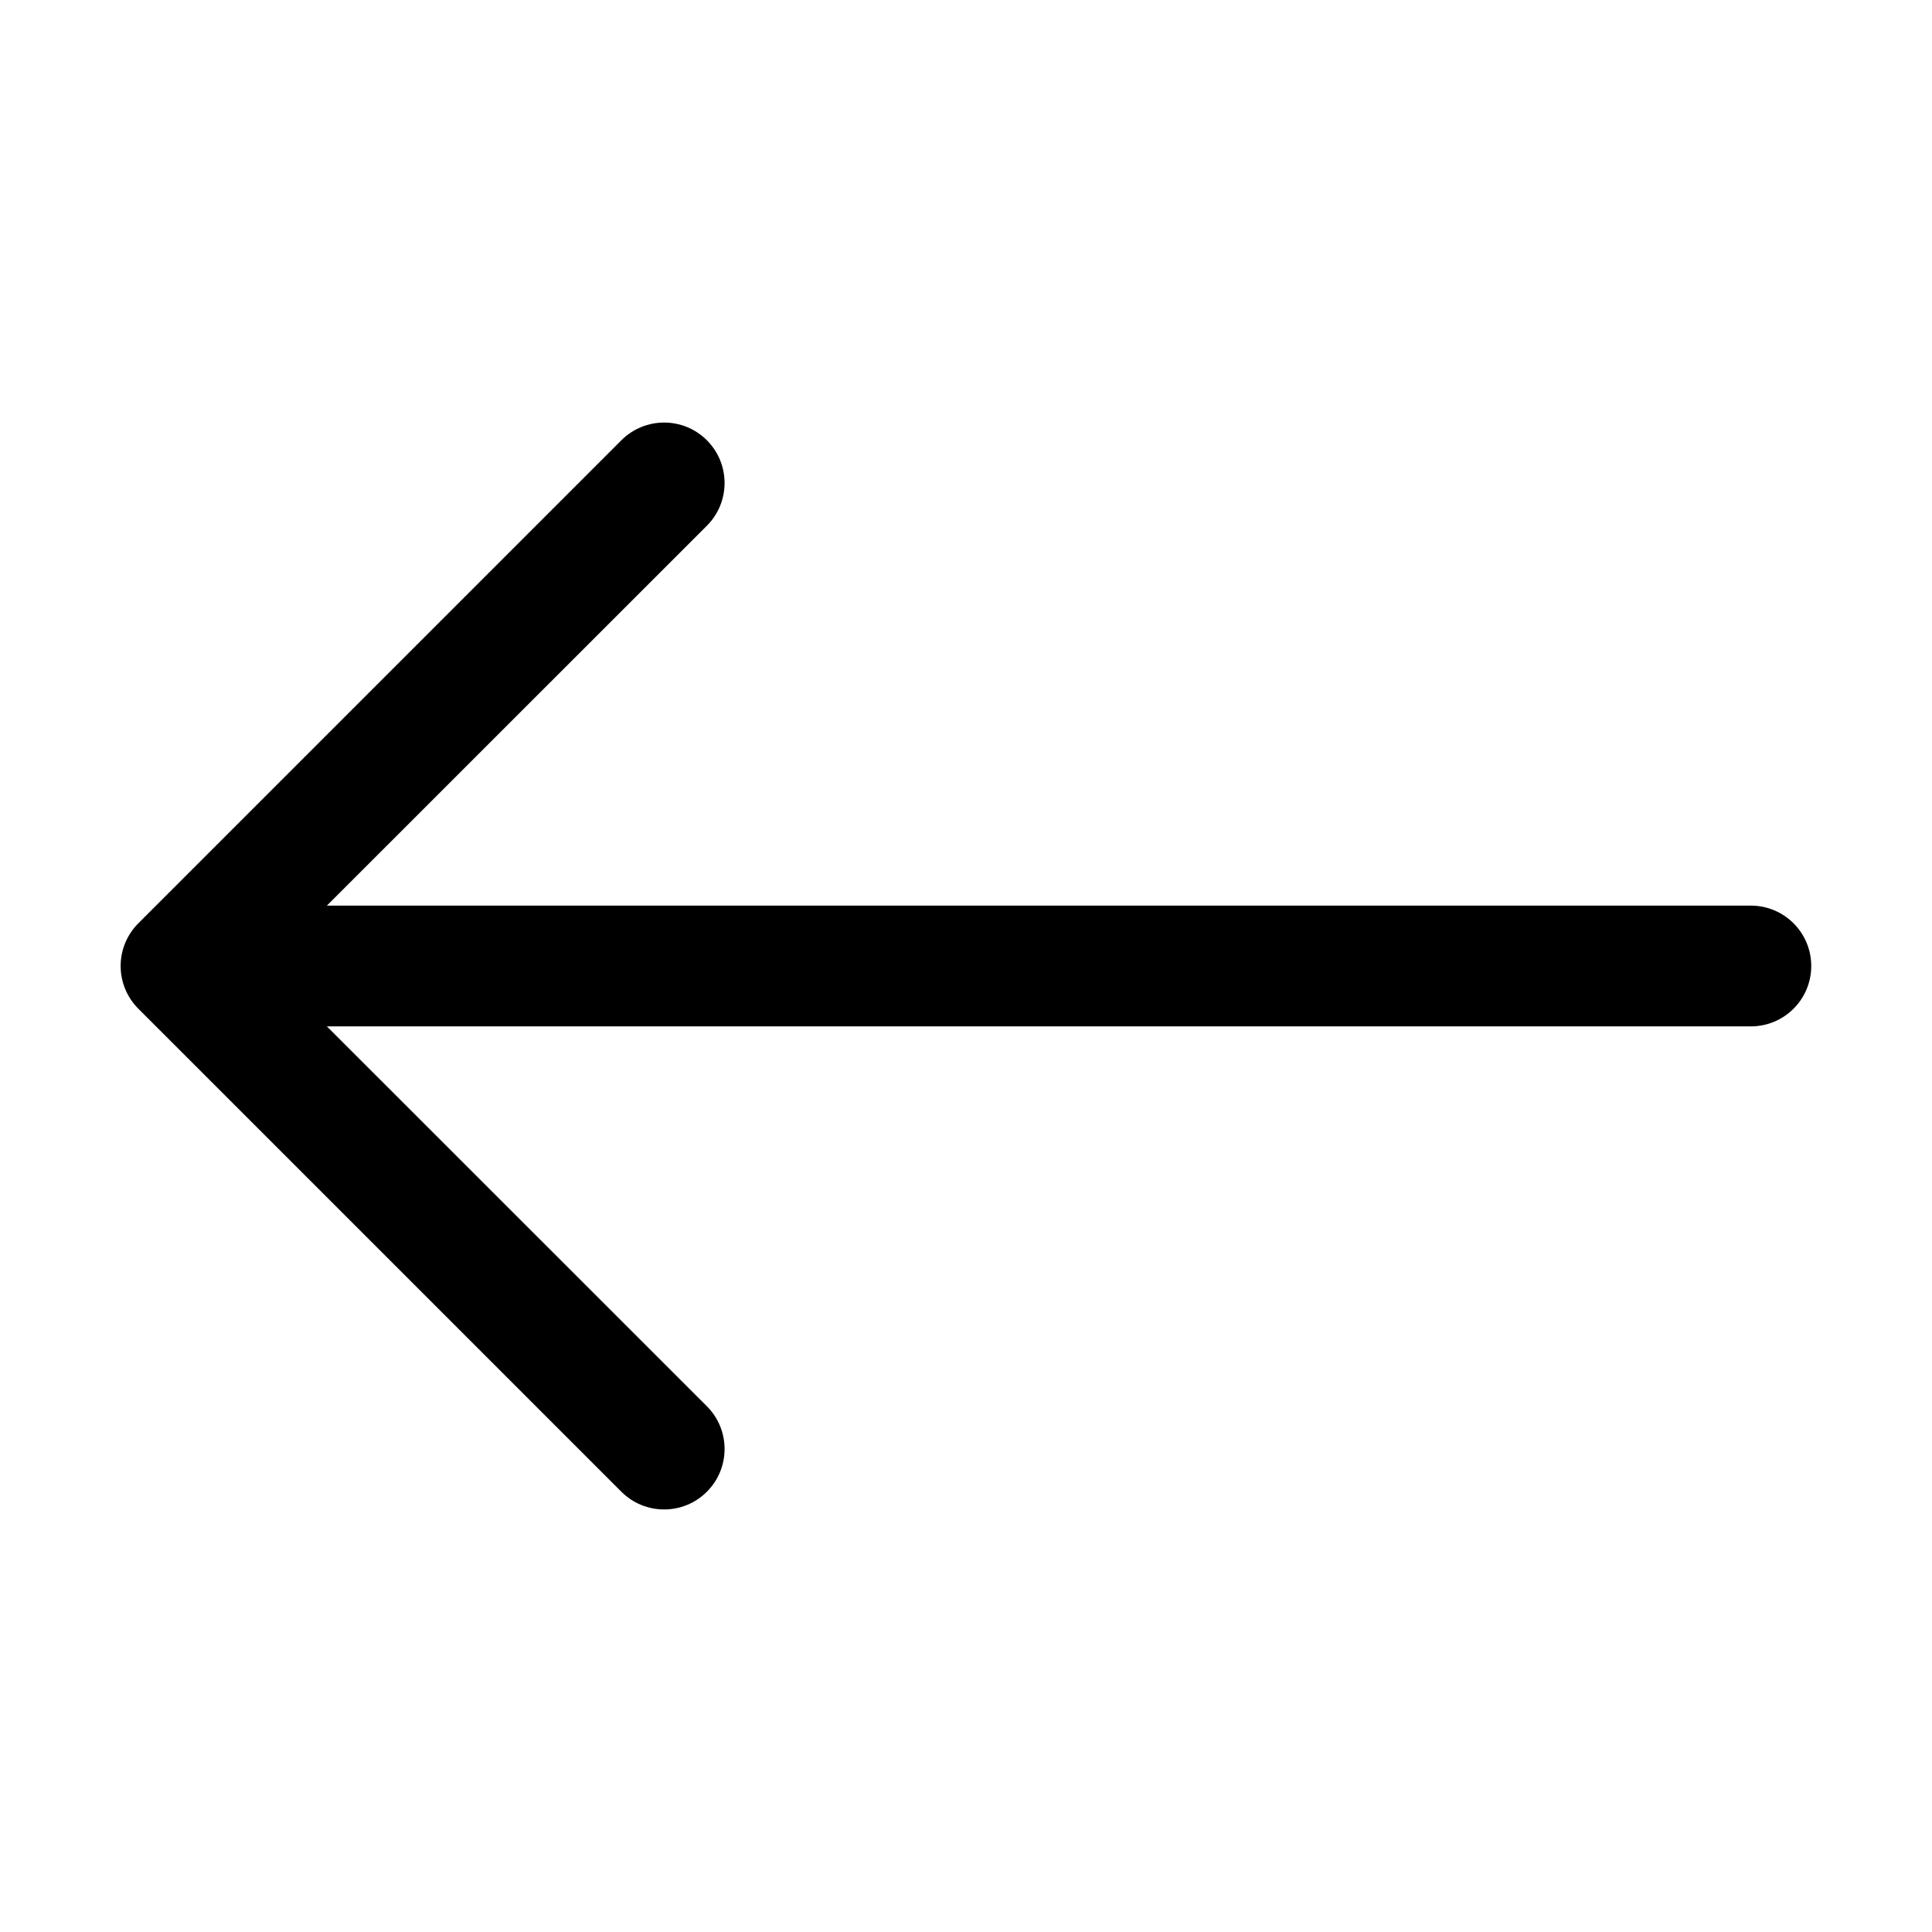
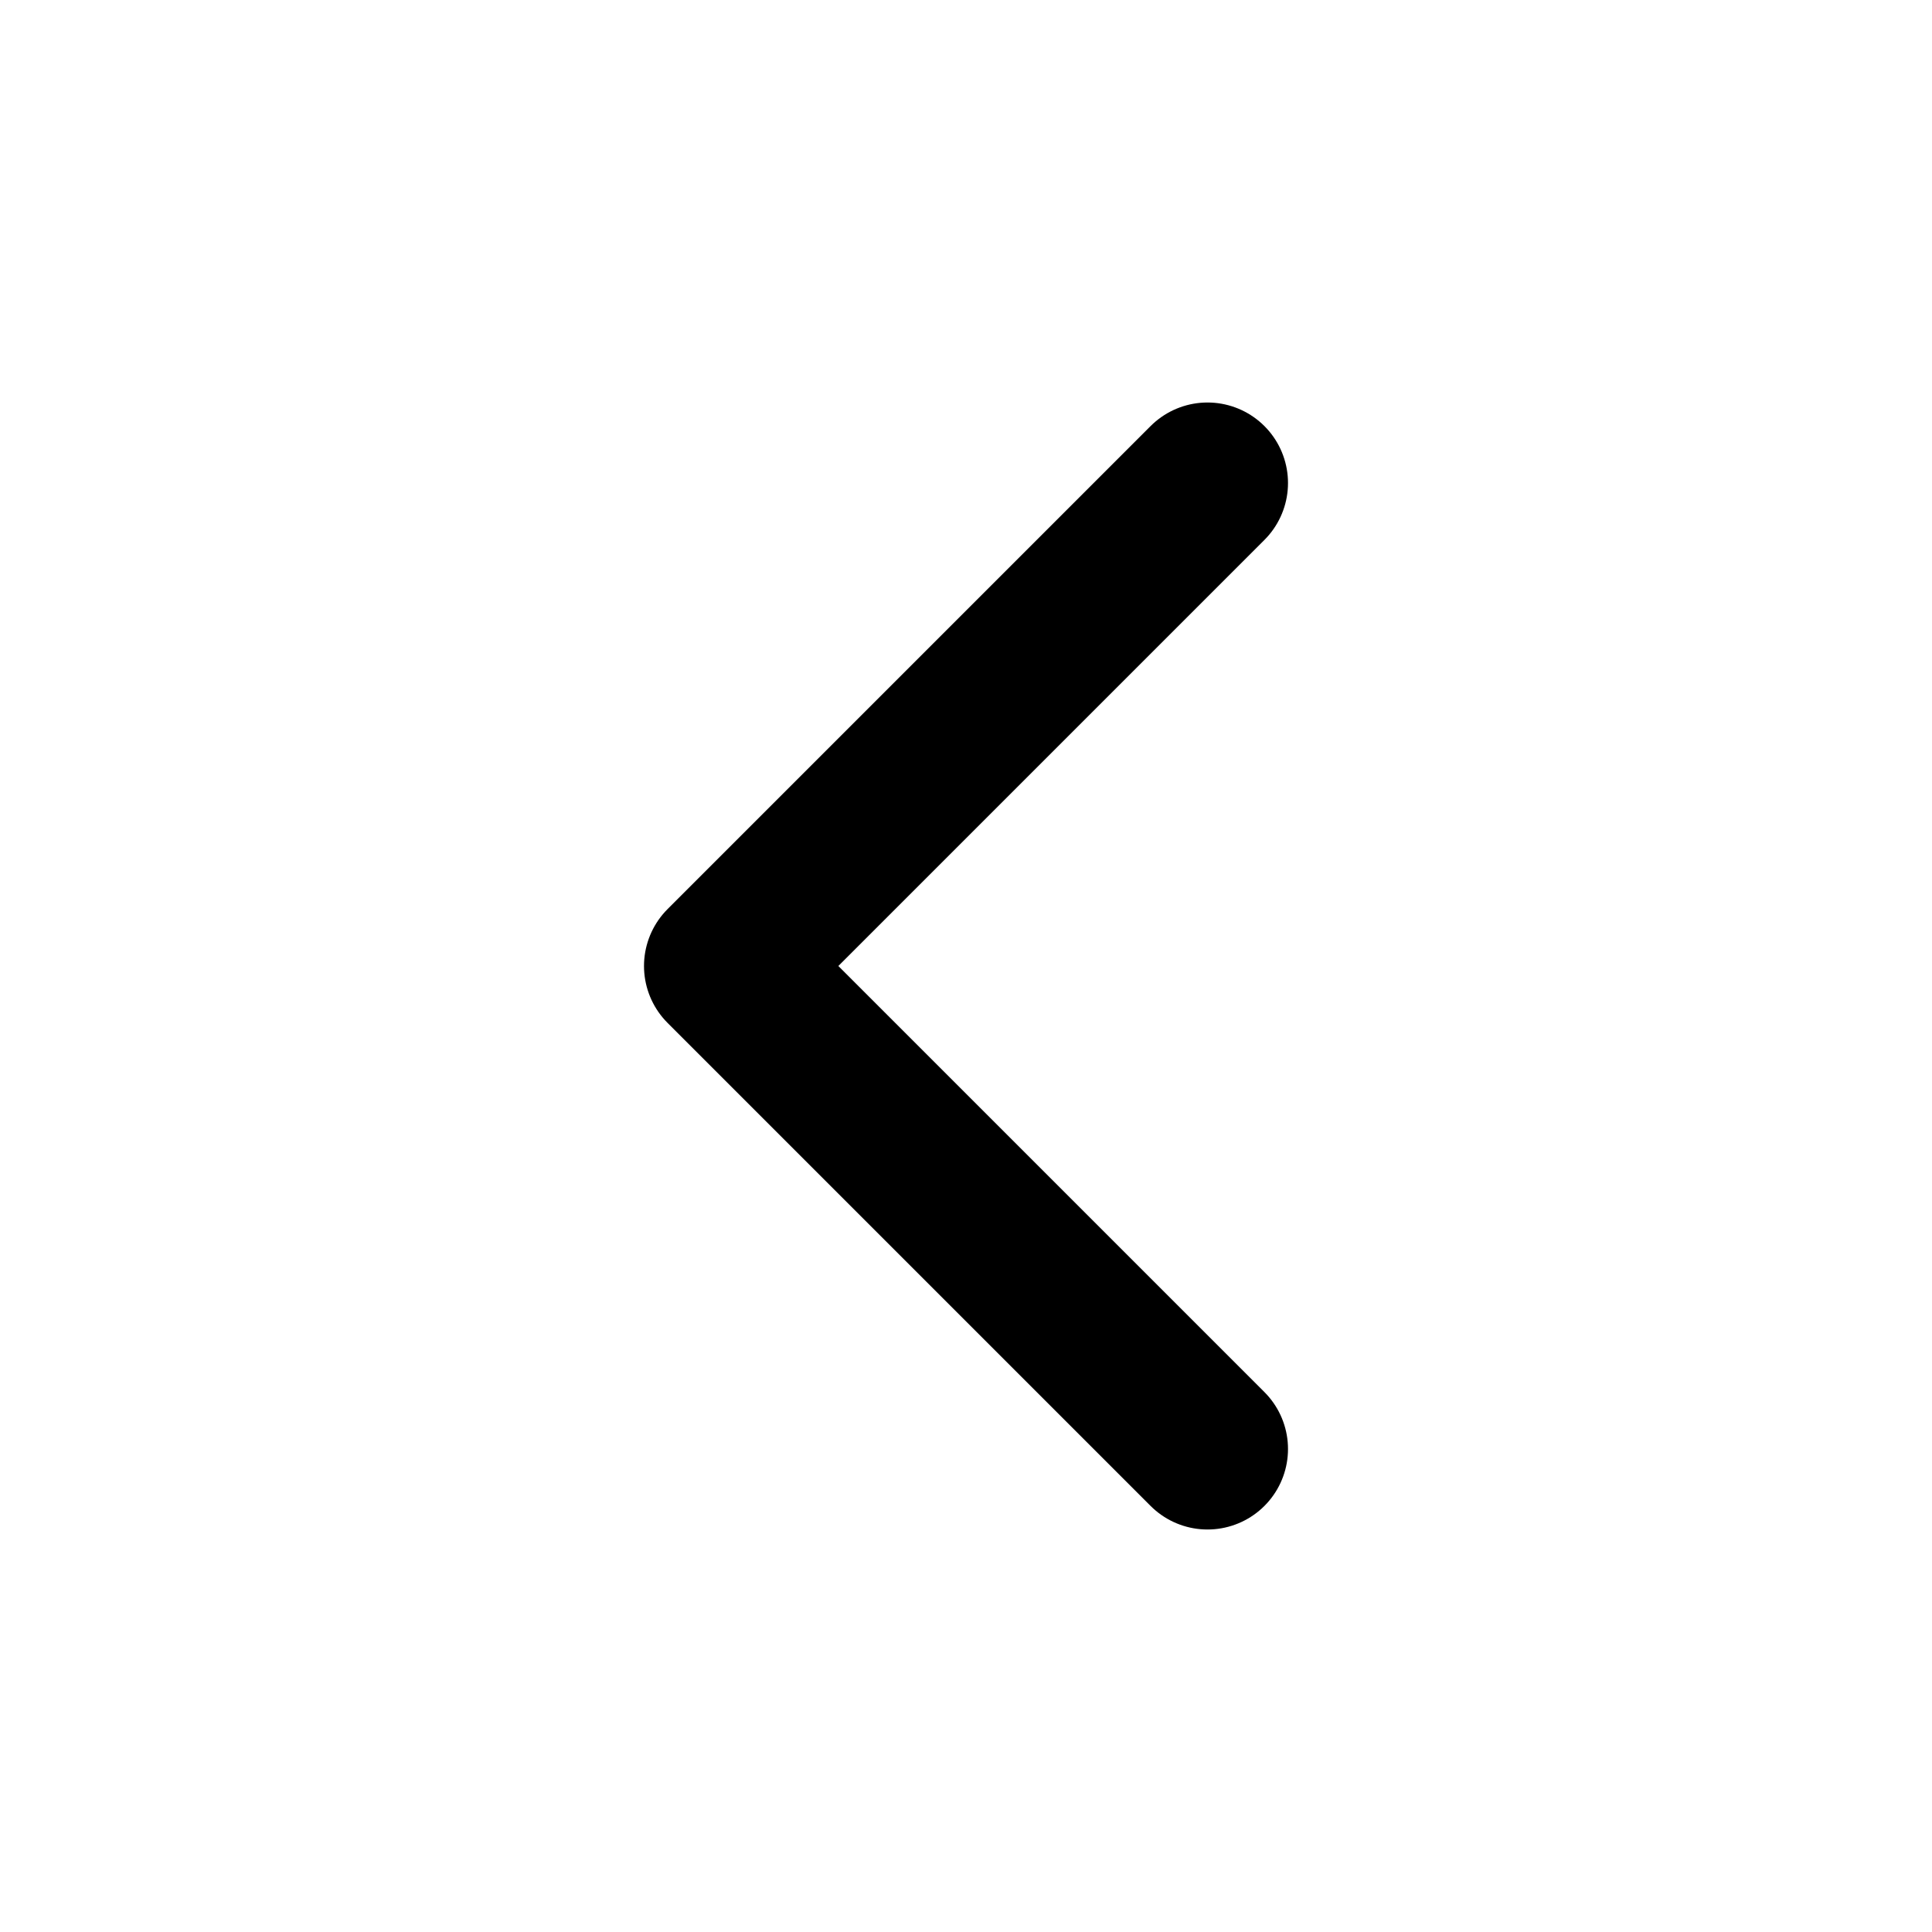
- <svg xmlns="http://www.w3.org/2000/svg" width="16" height="16" fill="currentColor" class="bi bi-arrow-left" viewBox="0 0 16 16">
-   <path fill-rule="evenodd" d="M15 8a.5.5 0 0 0-.5-.5H2.707l3.147-3.146a.5.5 0 1 0-.708-.708l-4 4a.5.5 0 0 0 0 .708l4 4a.5.5 0 0 0 .708-.708L2.707 8.5H14.5A.5.5 0 0 0 15 8" />
+ <svg xmlns="http://www.w3.org/2000/svg" width="24" height="24" viewBox="0 0 24 24" fill="none" stroke="currentColor" stroke-width="2" stroke-linecap="round" stroke-linejoin="round" class="lucide lucide-chevron-left-icon lucide-chevron-left">
+   <path d="m15 18-6-6 6-6" />
</svg>
